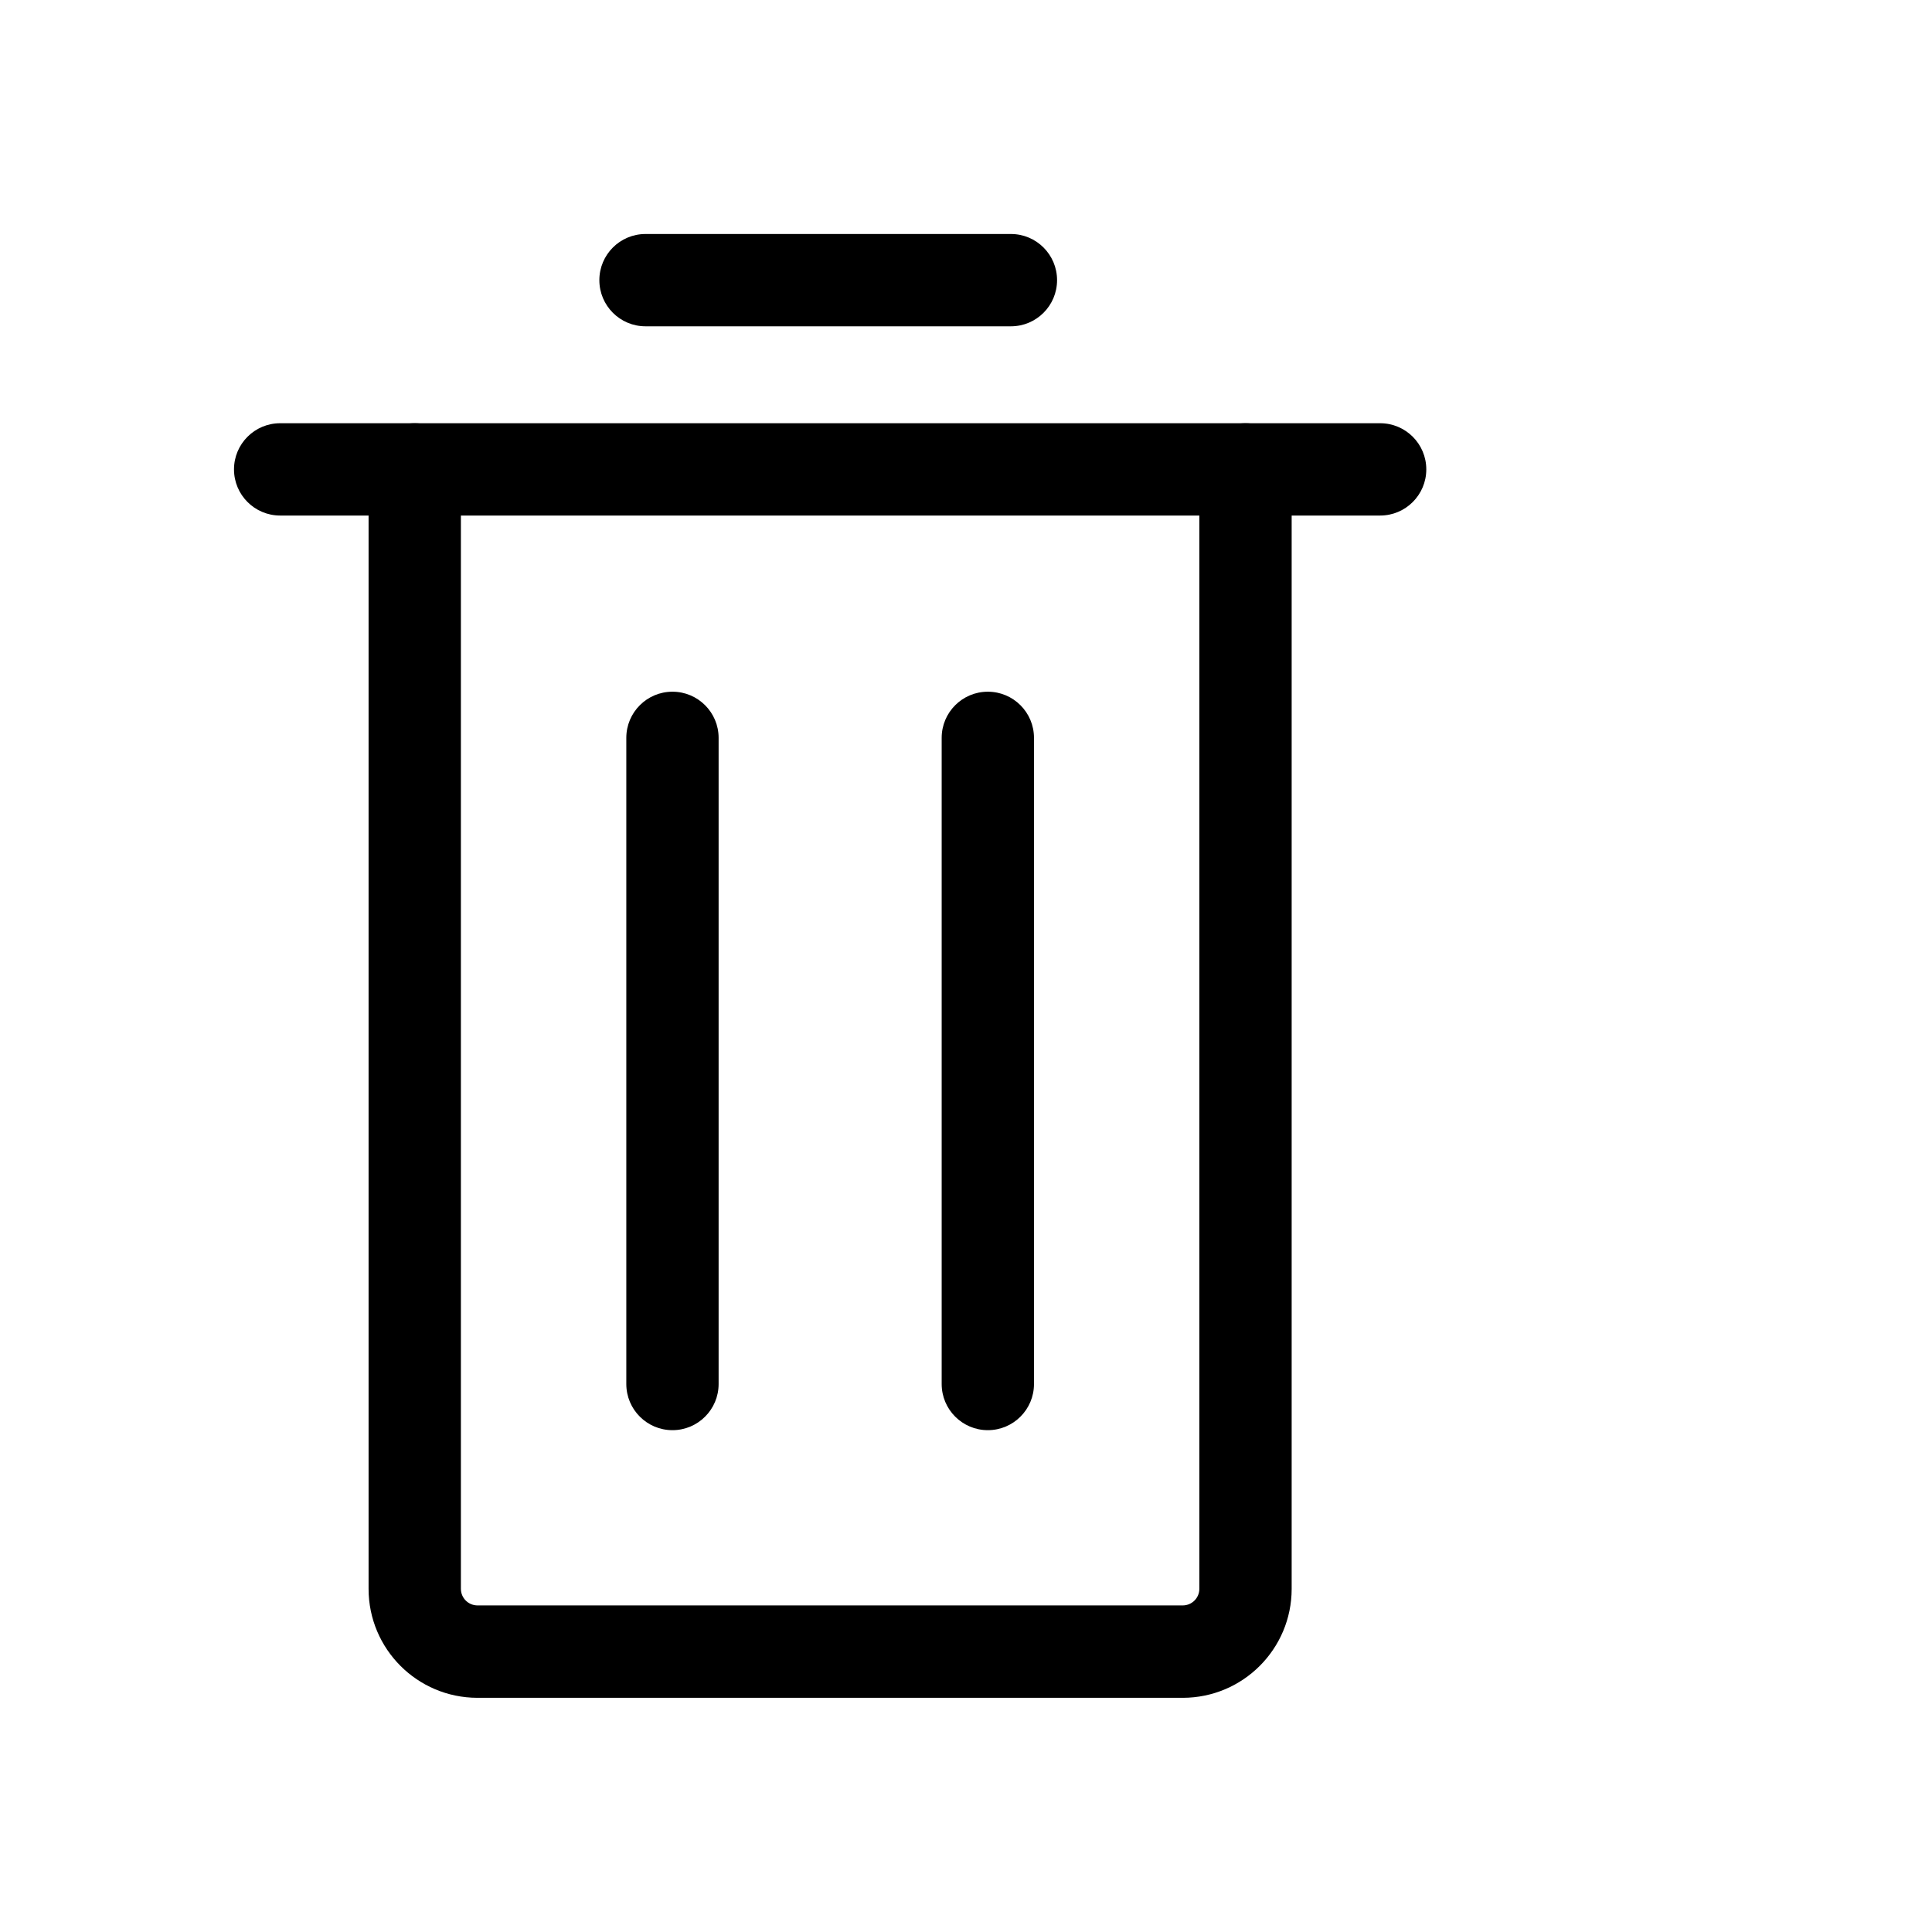
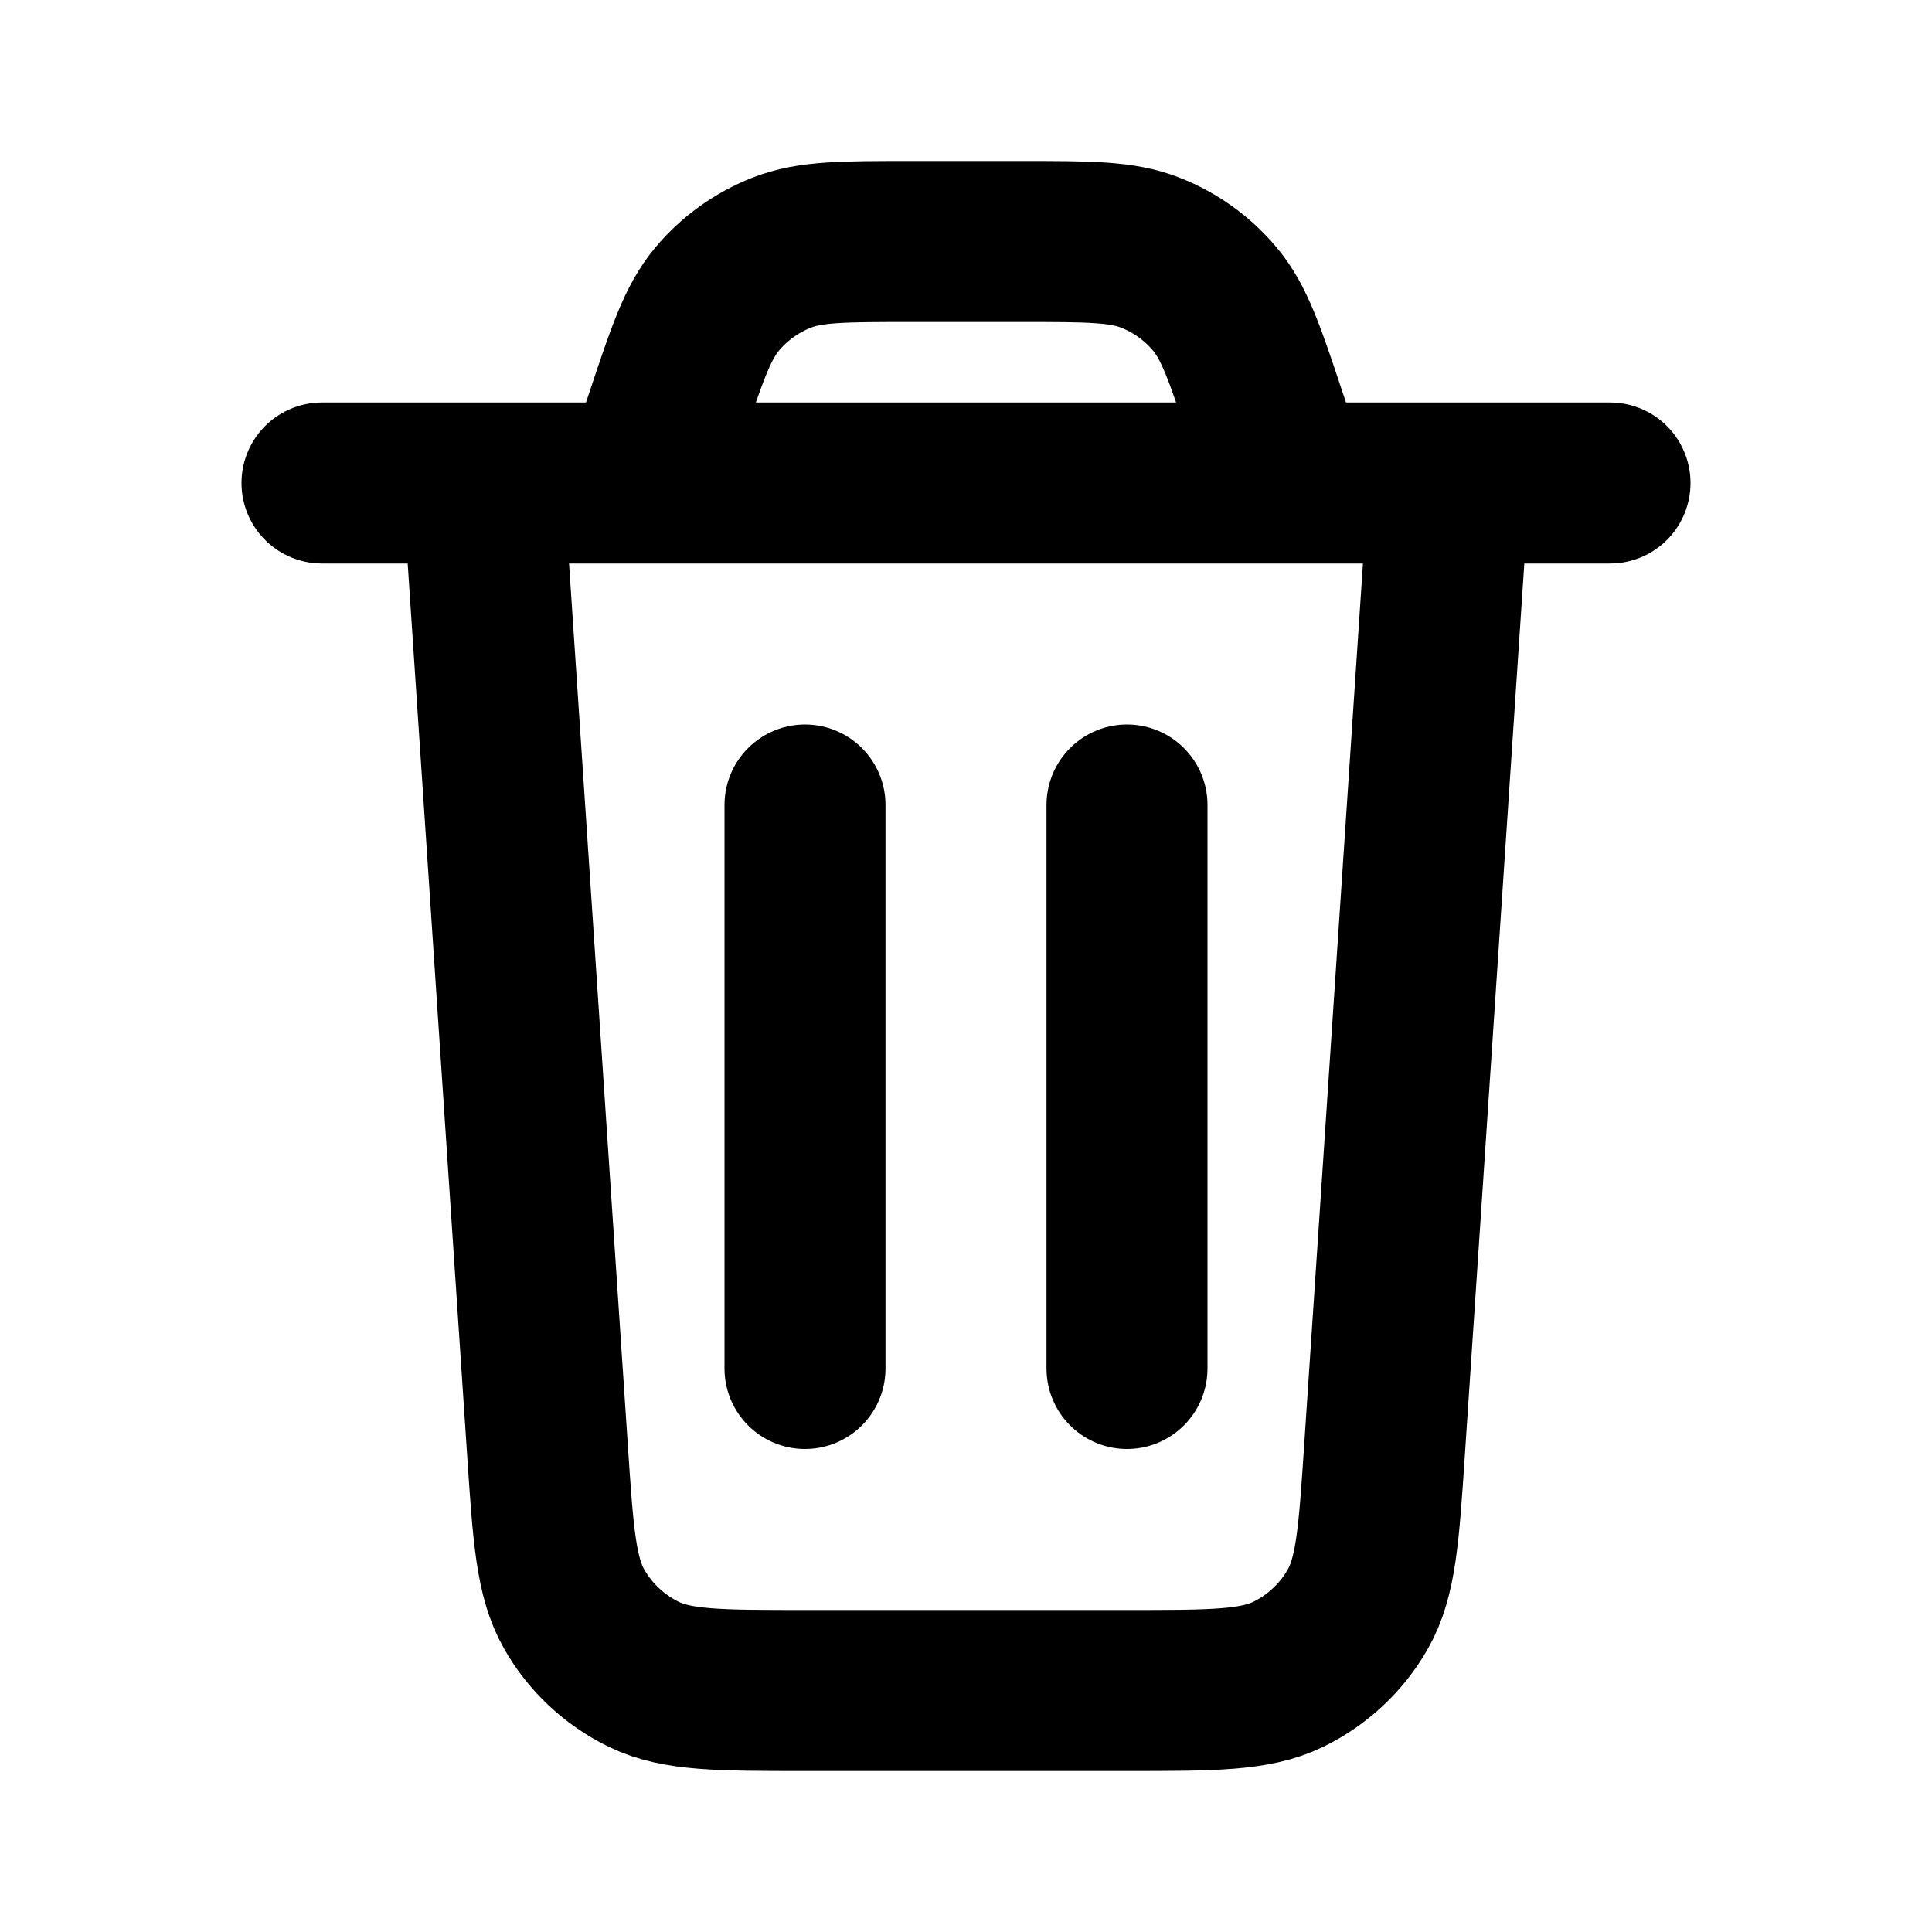
- <svg xmlns="http://www.w3.org/2000/svg" fill="#000000" width="64px" height="64px" viewBox="-5.07 -5.07 41.86 41.86" stroke="#000000" stroke-width="0">
+ <svg xmlns="http://www.w3.org/2000/svg" width="64px" height="64px" viewBox="0 0 24 24" fill="none">
  <g id="SVGRepo_bgCarrier" stroke-width="0" />
  <g id="SVGRepo_tracerCarrier" stroke-linecap="round" stroke-linejoin="round" />
  <g id="SVGRepo_iconCarrier">
-     <g transform="translate(-355.957 -579)">
-       <path d="M376.515,610.716H361.231a2.361,2.361,0,0,1-2.358-2.359V584.1a1,1,0,0,1,2,0v24.255a.36.36,0,0,0,.358.359h15.284a.36.36,0,0,0,.358-.359V584.1a1,1,0,0,1,2,0v24.255A2.361,2.361,0,0,1,376.515,610.716Z" />
-       <path d="M365.457,604.917a1,1,0,0,1-1-1v-14a1,1,0,0,1,2,0v14A1,1,0,0,1,365.457,604.917Z" />
-       <path d="M372.29,604.917a1,1,0,0,1-1-1v-14a1,1,0,0,1,2,0v14A1,1,0,0,1,372.29,604.917Z" />
-       <path d="M380.79,585.1H356.957a1,1,0,0,1,0-2H380.79a1,1,0,0,1,0,2Z" />
-       <path d="M372.79,581h-7.917a1,1,0,1,1,0-2h7.917a1,1,0,0,1,0,2Z" />
-     </g>
+     <path d="M18 6L17.199 18.013C17.129 19.065 17.094 19.591 16.867 19.99C16.667 20.341 16.365 20.623 16.001 20.8C15.588 21 15.061 21 14.006 21H9.994C8.939 21 8.412 21 7.999 20.8C7.635 20.623 7.333 20.341 7.133 19.99C6.906 19.591 6.871 19.065 6.801 18.013L6 6M4 6H20M16 6L15.729 5.188C15.467 4.401 15.336 4.008 15.093 3.717C14.878 3.46 14.602 3.261 14.29 3.139C13.938 3 13.523 3 12.694 3H11.306C10.477 3 10.062 3 9.71 3.139C9.398 3.261 9.122 3.46 8.907 3.717C8.664 4.008 8.533 4.401 8.271 5.188L8 6M14 10V17M10 10V17" stroke="#000000" stroke-width="2" stroke-linecap="round" stroke-linejoin="round" />
  </g>
</svg>
